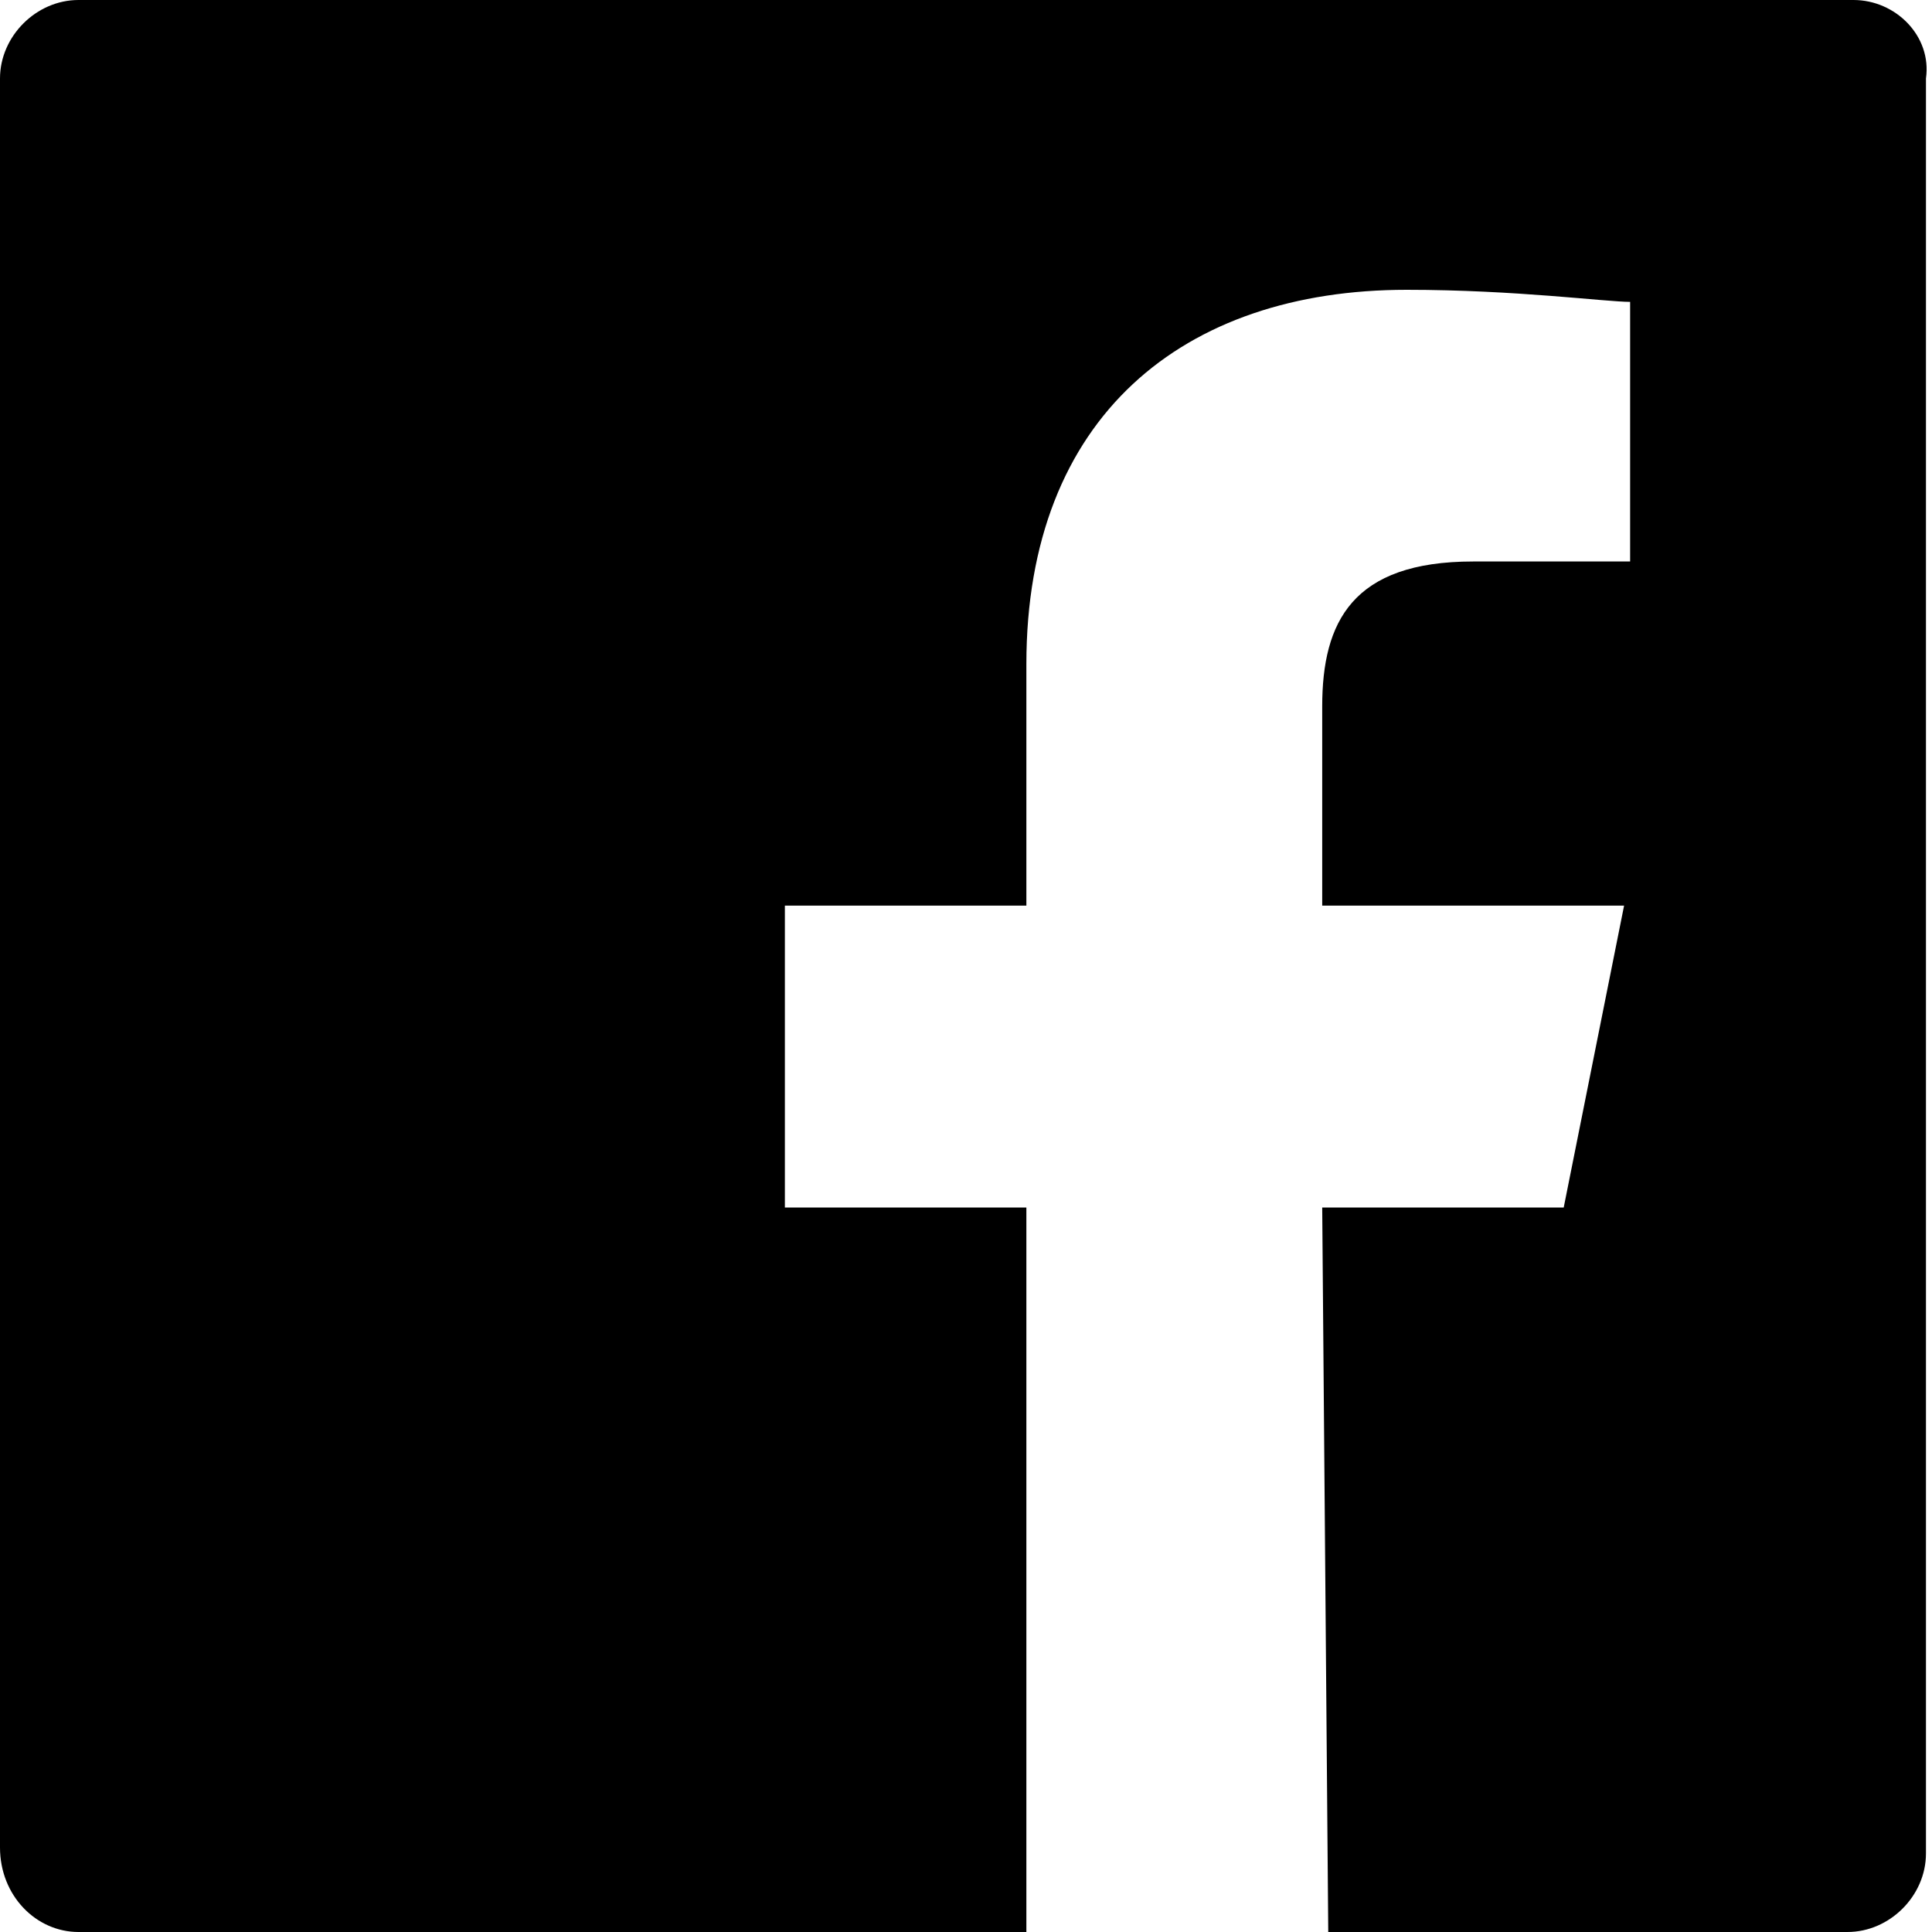
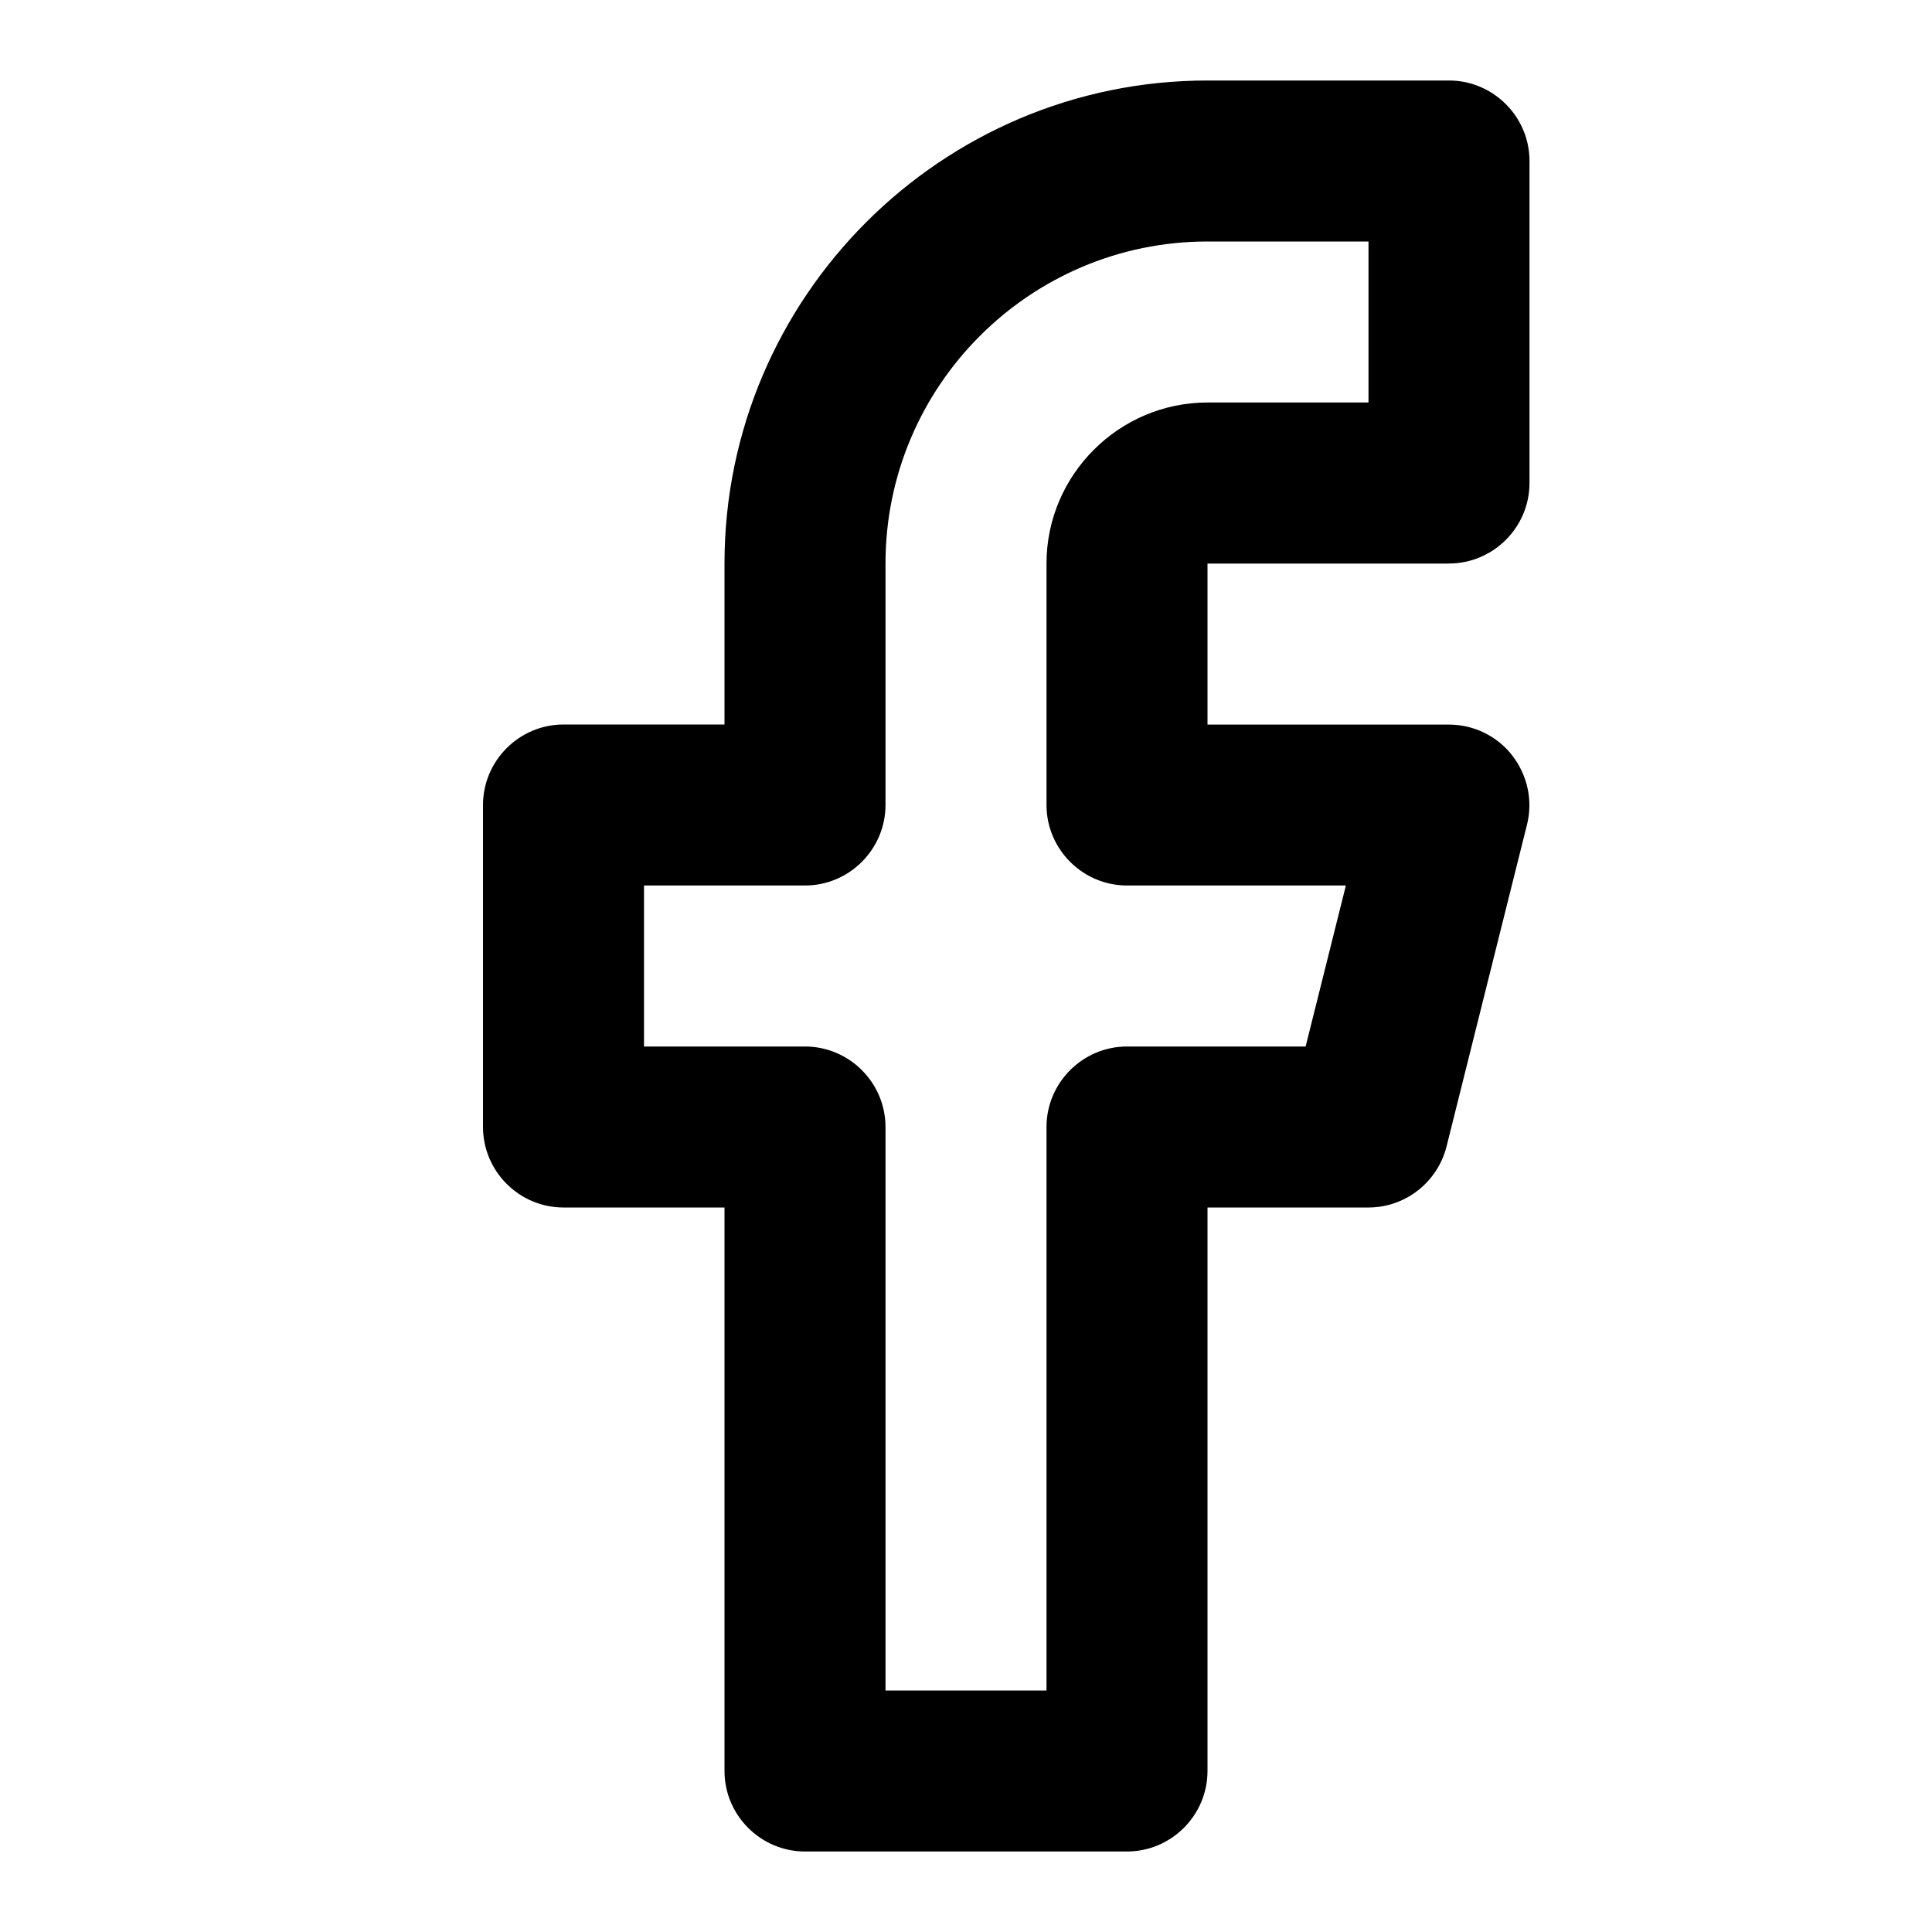
- <svg xmlns="http://www.w3.org/2000/svg" version="1.1" id="Layer_1" x="0px" y="0px" width="32px" height="32px" viewBox="0 0 32 32" enable-background="new 0 0 32 32" xml:space="preserve">
-   <path id="White_2_" d="M30.7,0H1.3C0.6,0,0,0.6,0,1.3v29.3C0,31.4,0.6,32,1.3,32H17V20h-4v-5h4v-4  c0-4.1,2.6-6.2,6.3-6.2C25.1,4.8,26.6,5,27,5v4.3l-2.6,0c-2,0-2.5,1-2.5,2.4V15h5l-1,5h-4l0.1,12h8.6c0.7,0,1.3-0.6,1.3-1.3V1.3  C32,0.6,31.4,0,30.7,0z" />
+ <svg xmlns="http://www.w3.org/2000/svg" version="1.1" width="24" height="24" viewBox="0 0 24 24">
+   <path d="M18 7c0.55 0 1-0.45 1-1v-4c0-0.55-0.45-1-1-1h-3c-3.306 0-6 2.694-6 6v2h-2c-0.55 0-1 0.45-1 1v4c0 0.55 0.45 1 1 1h2v7c0 0.55 0.45 1 1 1h4c0.55 0 1-0.45 1-1v-7h2c0.456 0 0.856-0.312 0.969-0.756l1-4c0.075-0.3 0.006-0.612-0.181-0.856s-0.481-0.387-0.788-0.387h-3v-2h3zM14 11h2.719l-0.5 2h-2.219c-0.55 0-1 0.45-1 1v7h-2v-7c0-0.55-0.45-1-1-1h-2v-2h2c0.55 0 1-0.45 1-1v-3c0-2.206 1.794-4 4-4h2v2h-2c-1.1 0-2 0.9-2 2v3c0 0.55 0.45 1 1 1z" />
</svg>
